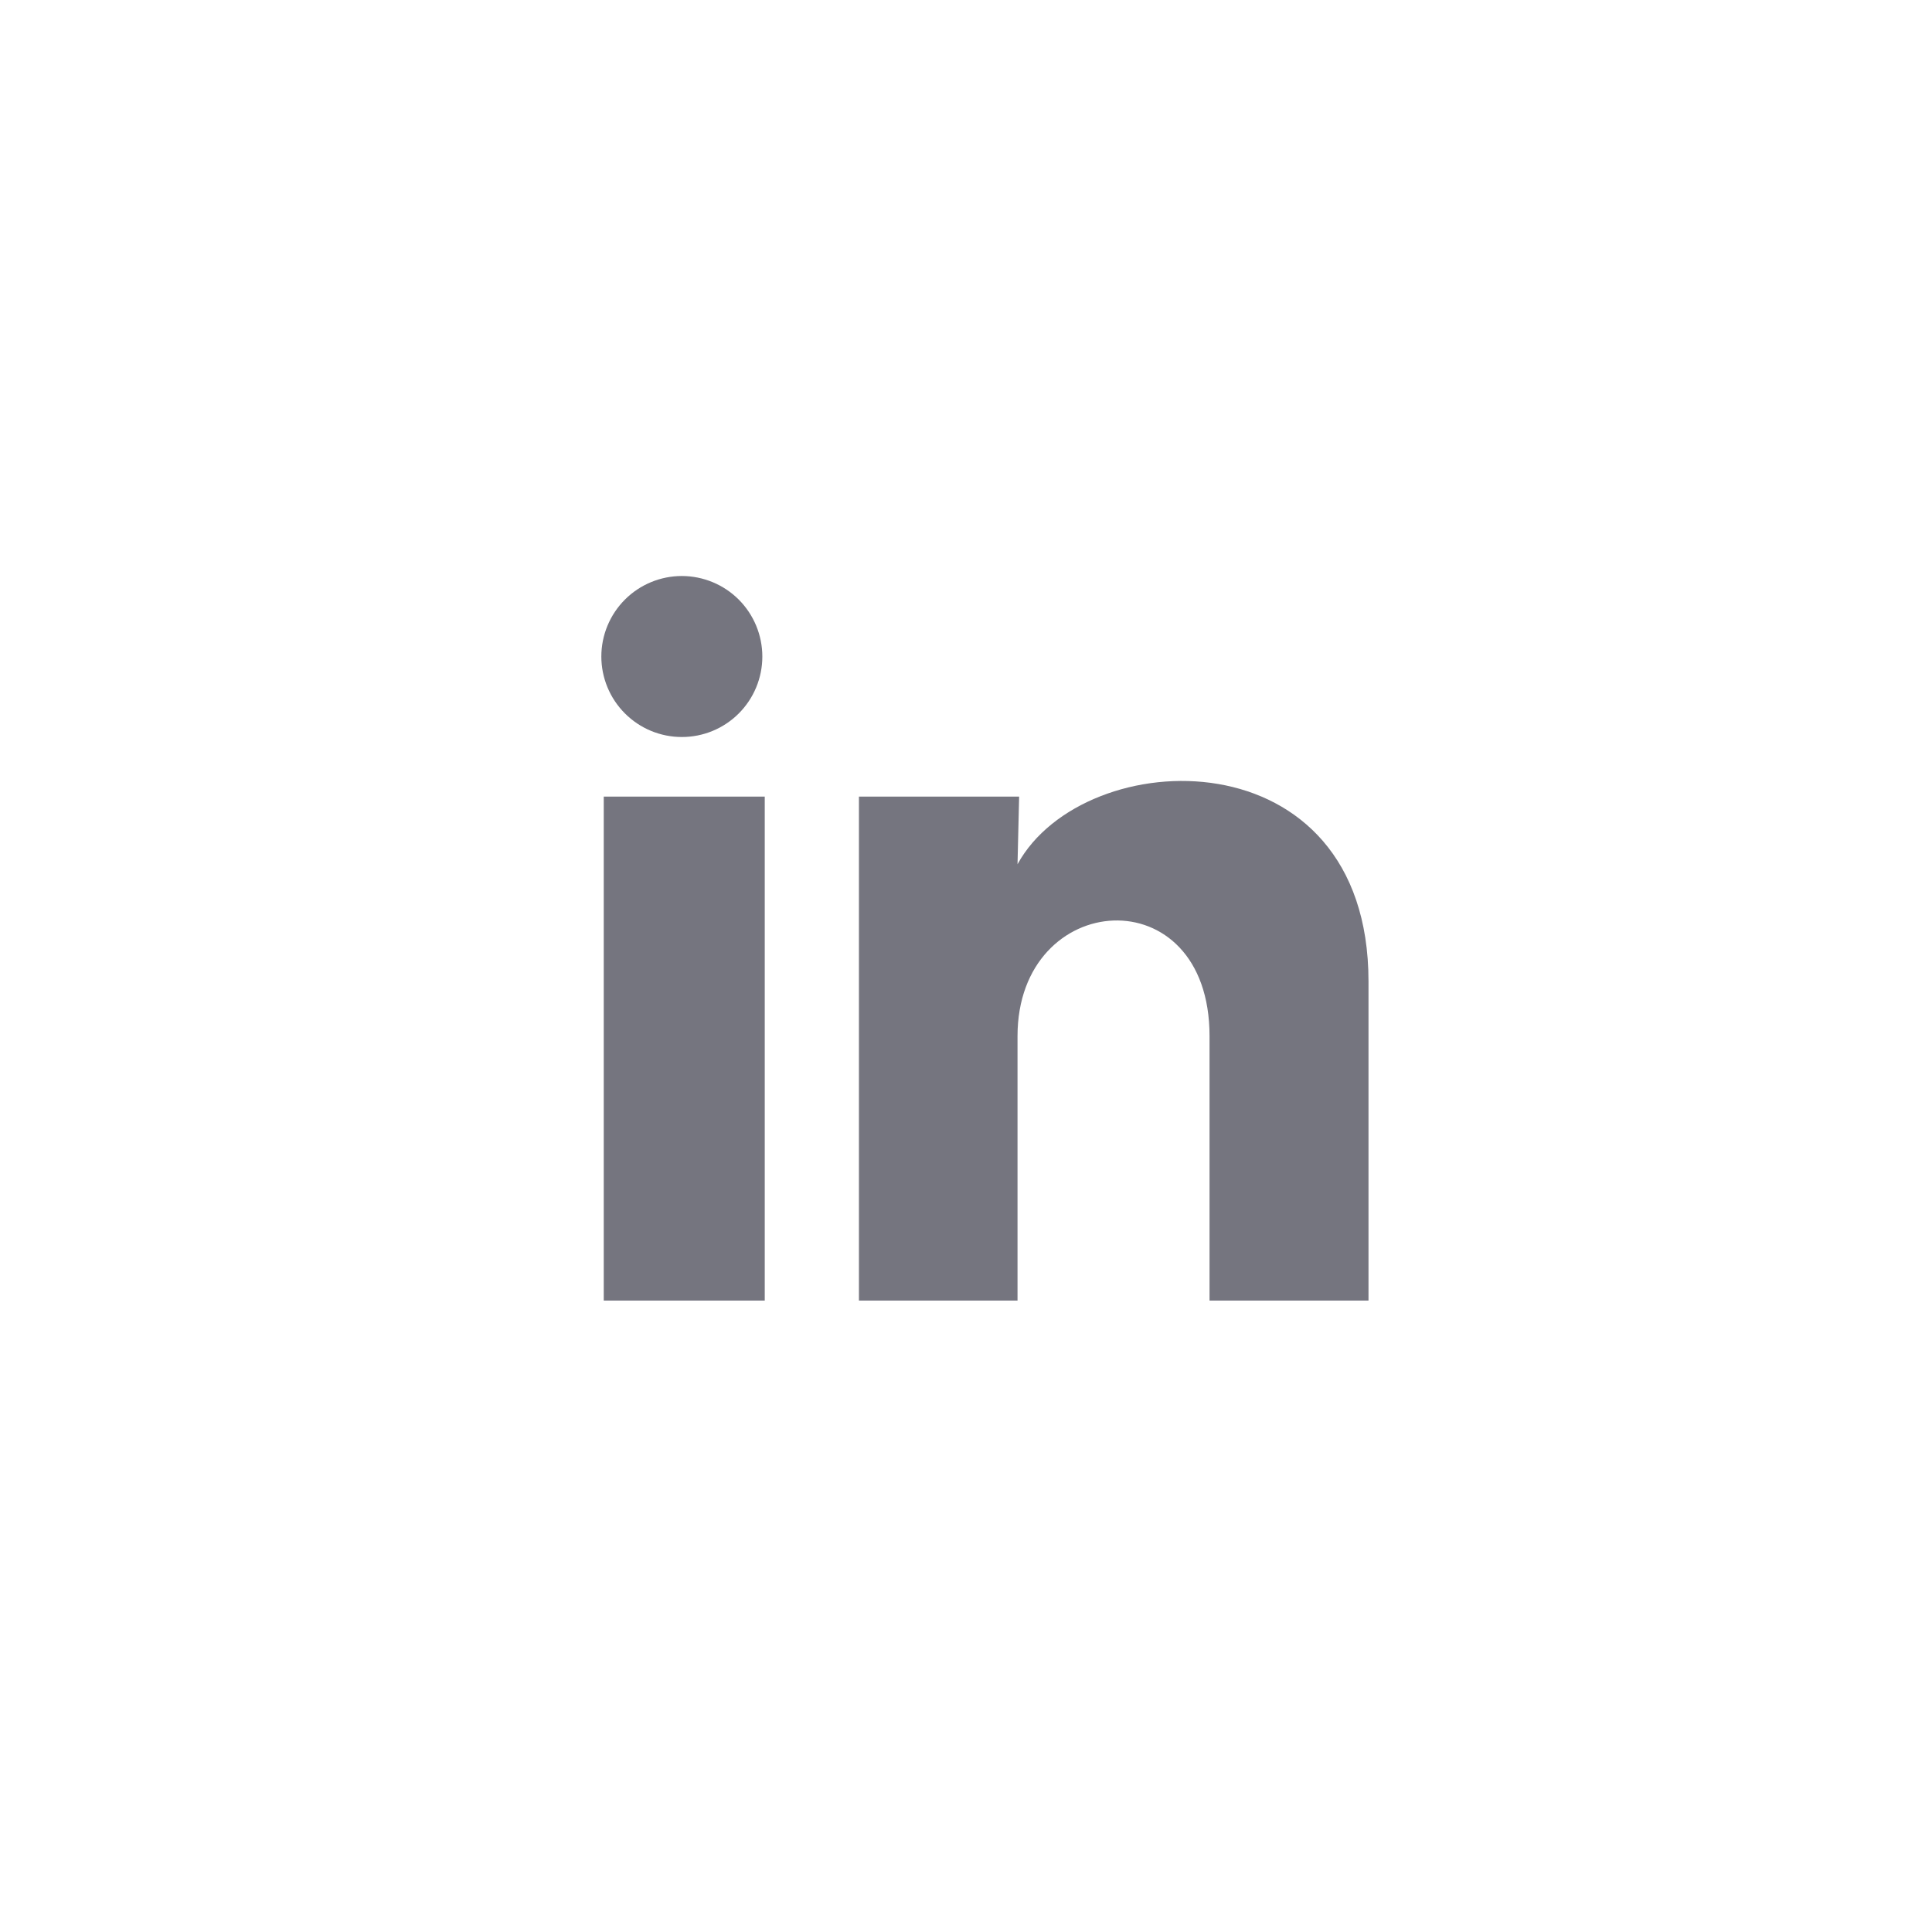
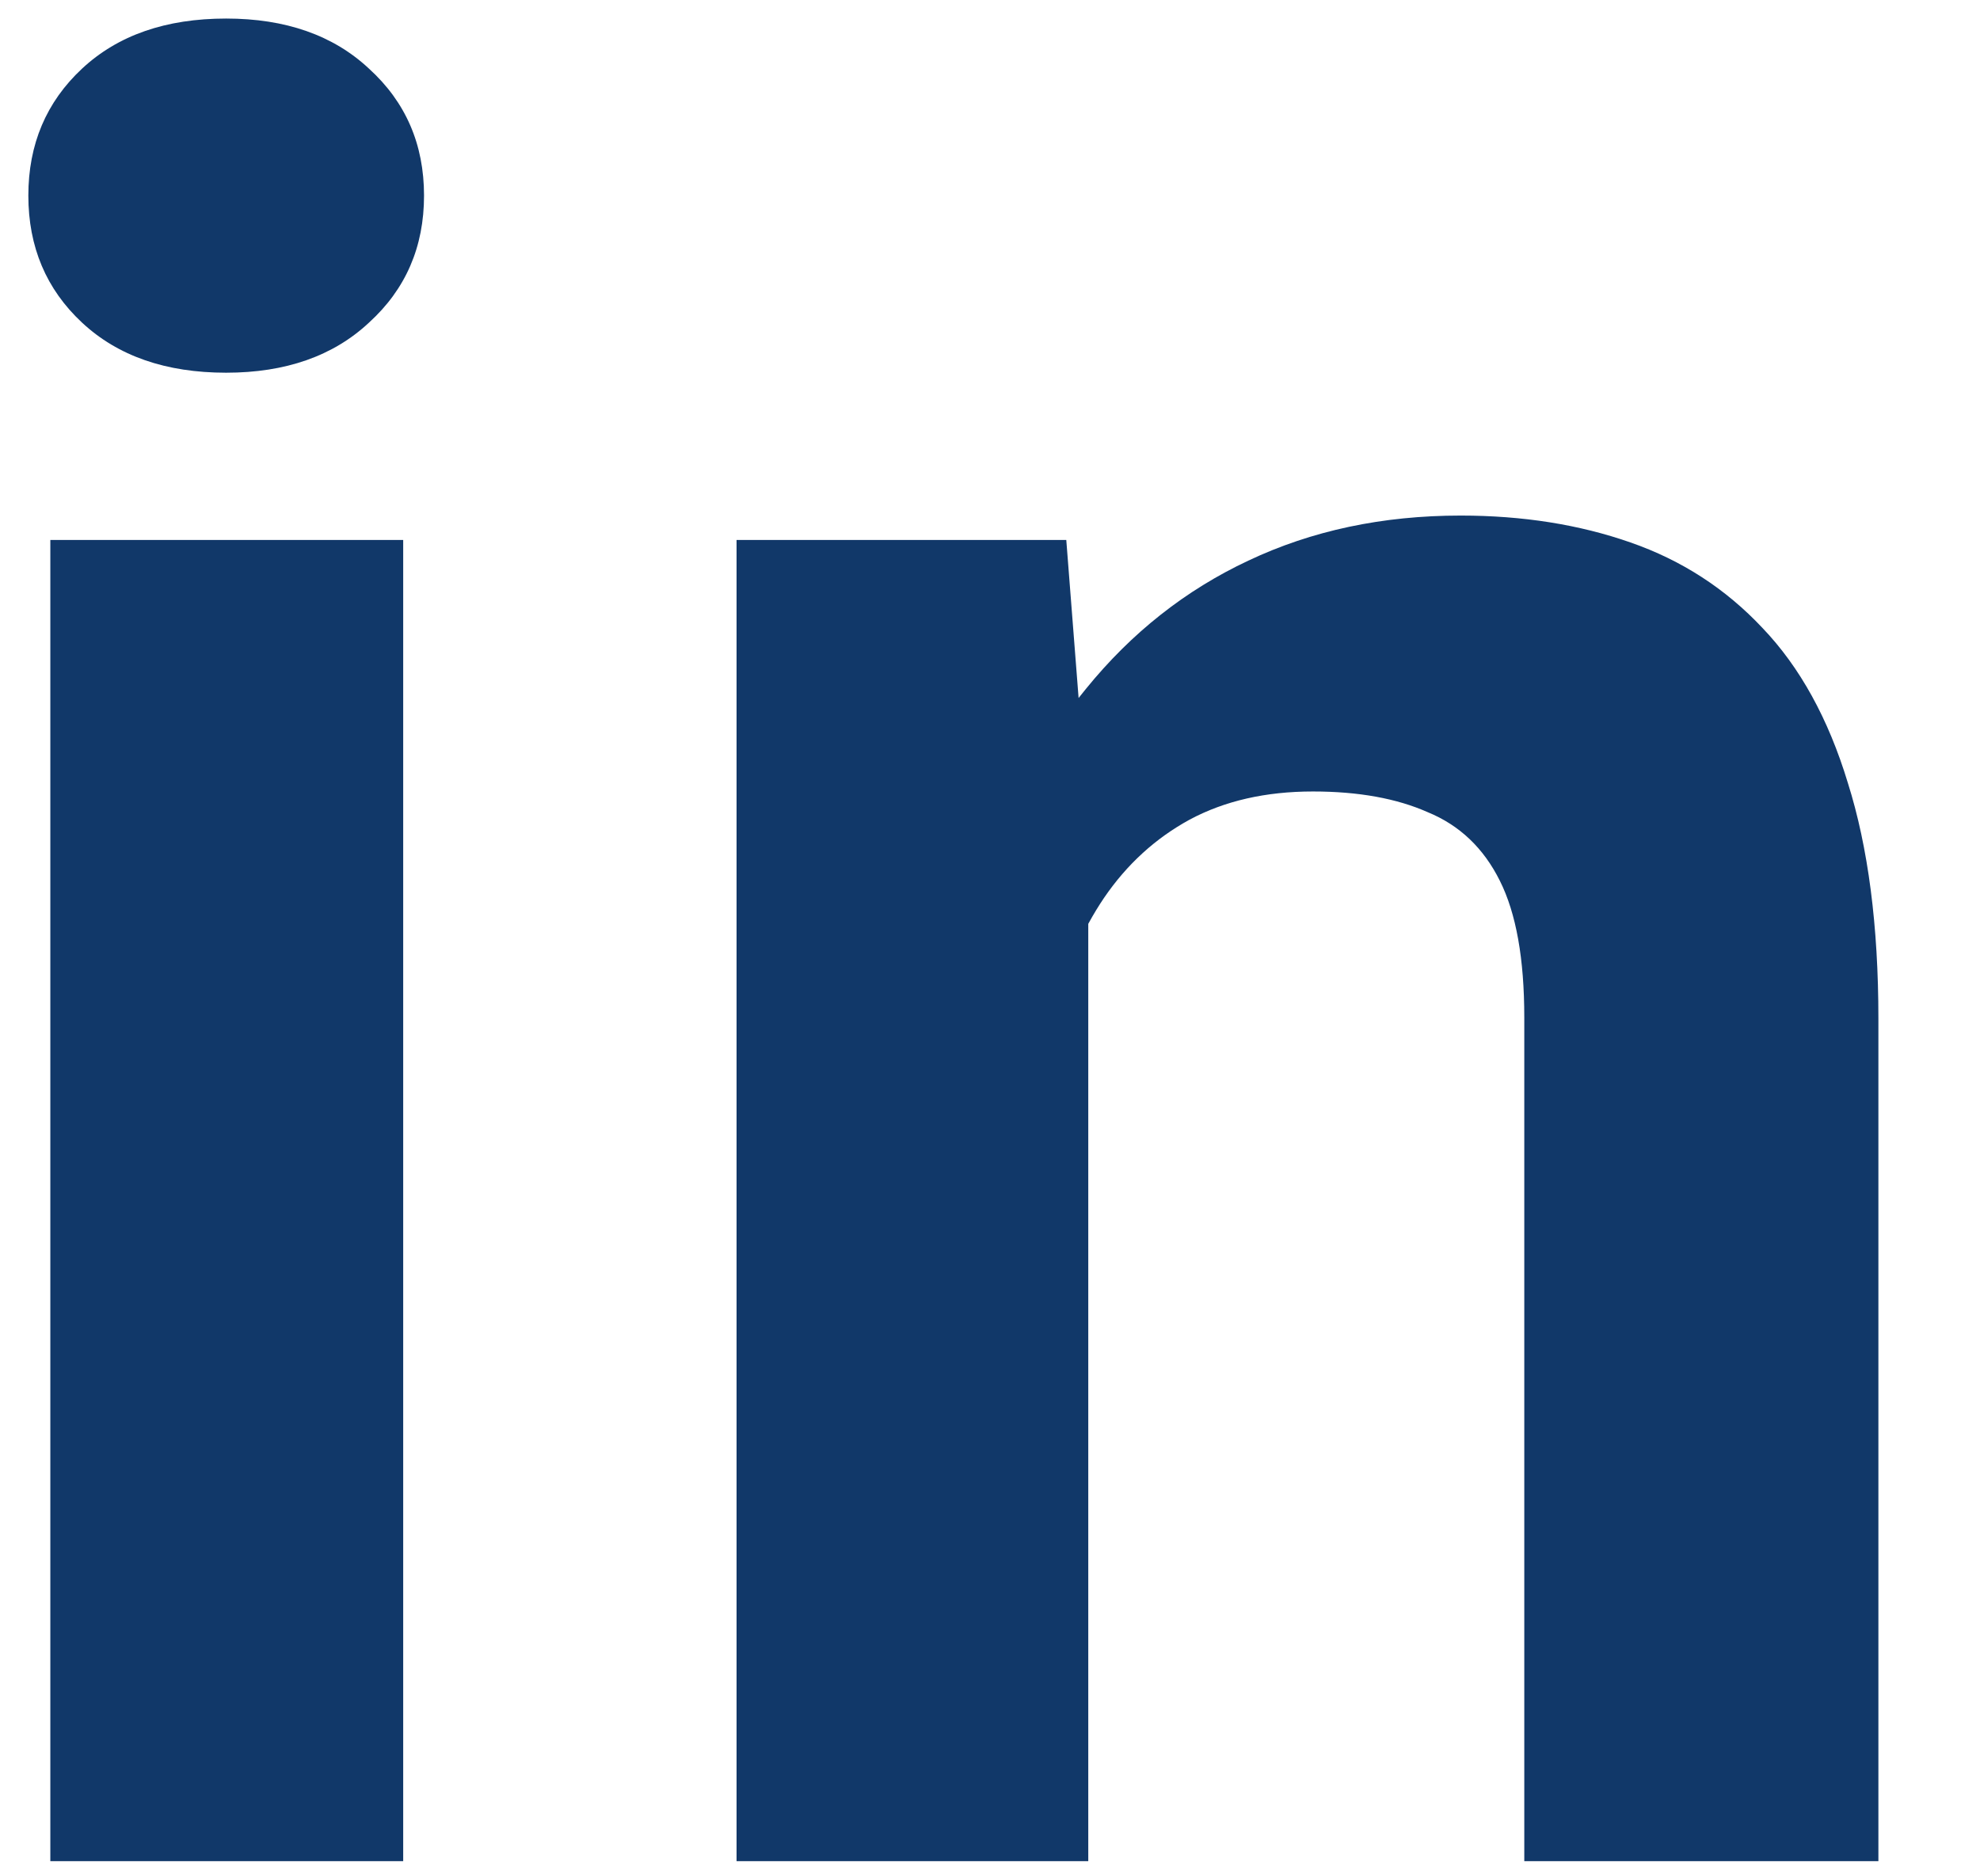
- <svg xmlns="http://www.w3.org/2000/svg" width="36" height="36" viewBox="0 0 36 36" fill="none">
-   <path d="M14.205 12.234C14.205 12.632 14.047 13.013 13.765 13.295C13.484 13.576 13.102 13.734 12.704 13.733C12.306 13.733 11.925 13.575 11.644 13.293C11.363 13.012 11.205 12.63 11.205 12.233C11.205 11.835 11.364 11.453 11.645 11.172C11.926 10.891 12.308 10.733 12.706 10.733C13.104 10.734 13.485 10.892 13.766 11.173C14.047 11.455 14.205 11.836 14.205 12.234V12.234ZM14.25 14.844H11.25V24.234H14.25V14.844ZM18.99 14.844H16.005V24.234H18.96V19.307C18.96 16.562 22.538 16.307 22.538 19.307V24.234H25.5V18.287C25.5 13.659 20.205 13.832 18.96 16.104L18.99 14.844V14.844Z" fill="#75757F" />
+ <svg xmlns="http://www.w3.org/2000/svg" width="19" height="18" viewBox="0 0 19 18" fill="none">
+   <path d="M3.869 5.182V17.862H0.483V5.182H3.869ZM0.272 1.877C0.272 1.385 0.444 0.979 0.787 0.659C1.131 0.338 1.592 0.178 2.17 0.178C2.74 0.178 3.198 0.338 3.541 0.659C3.893 0.979 4.069 1.385 4.069 1.877C4.069 2.37 3.893 2.776 3.541 3.096C3.198 3.417 2.74 3.577 2.17 3.577C1.592 3.577 1.131 3.417 0.787 3.096C0.444 2.776 0.272 2.37 0.272 1.877ZM10.443 7.889V17.862H7.068V5.182H10.232L10.443 7.889ZM9.951 11.077H9.037C9.037 10.139 9.158 9.295 9.4 8.545C9.642 7.788 9.982 7.143 10.42 6.612C10.857 6.073 11.377 5.663 11.978 5.381C12.588 5.092 13.267 4.948 14.017 4.948C14.611 4.948 15.154 5.034 15.646 5.206C16.138 5.377 16.56 5.651 16.912 6.026C17.271 6.401 17.545 6.897 17.732 7.514C17.927 8.131 18.025 8.885 18.025 9.776V17.862H14.627V9.764C14.627 9.202 14.549 8.764 14.392 8.452C14.236 8.139 14.006 7.92 13.701 7.795C13.404 7.663 13.037 7.596 12.599 7.596C12.146 7.596 11.752 7.686 11.416 7.866C11.088 8.045 10.814 8.295 10.595 8.616C10.384 8.928 10.224 9.295 10.115 9.717C10.006 10.139 9.951 10.592 9.951 11.077Z" fill="#113869" />
</svg>
